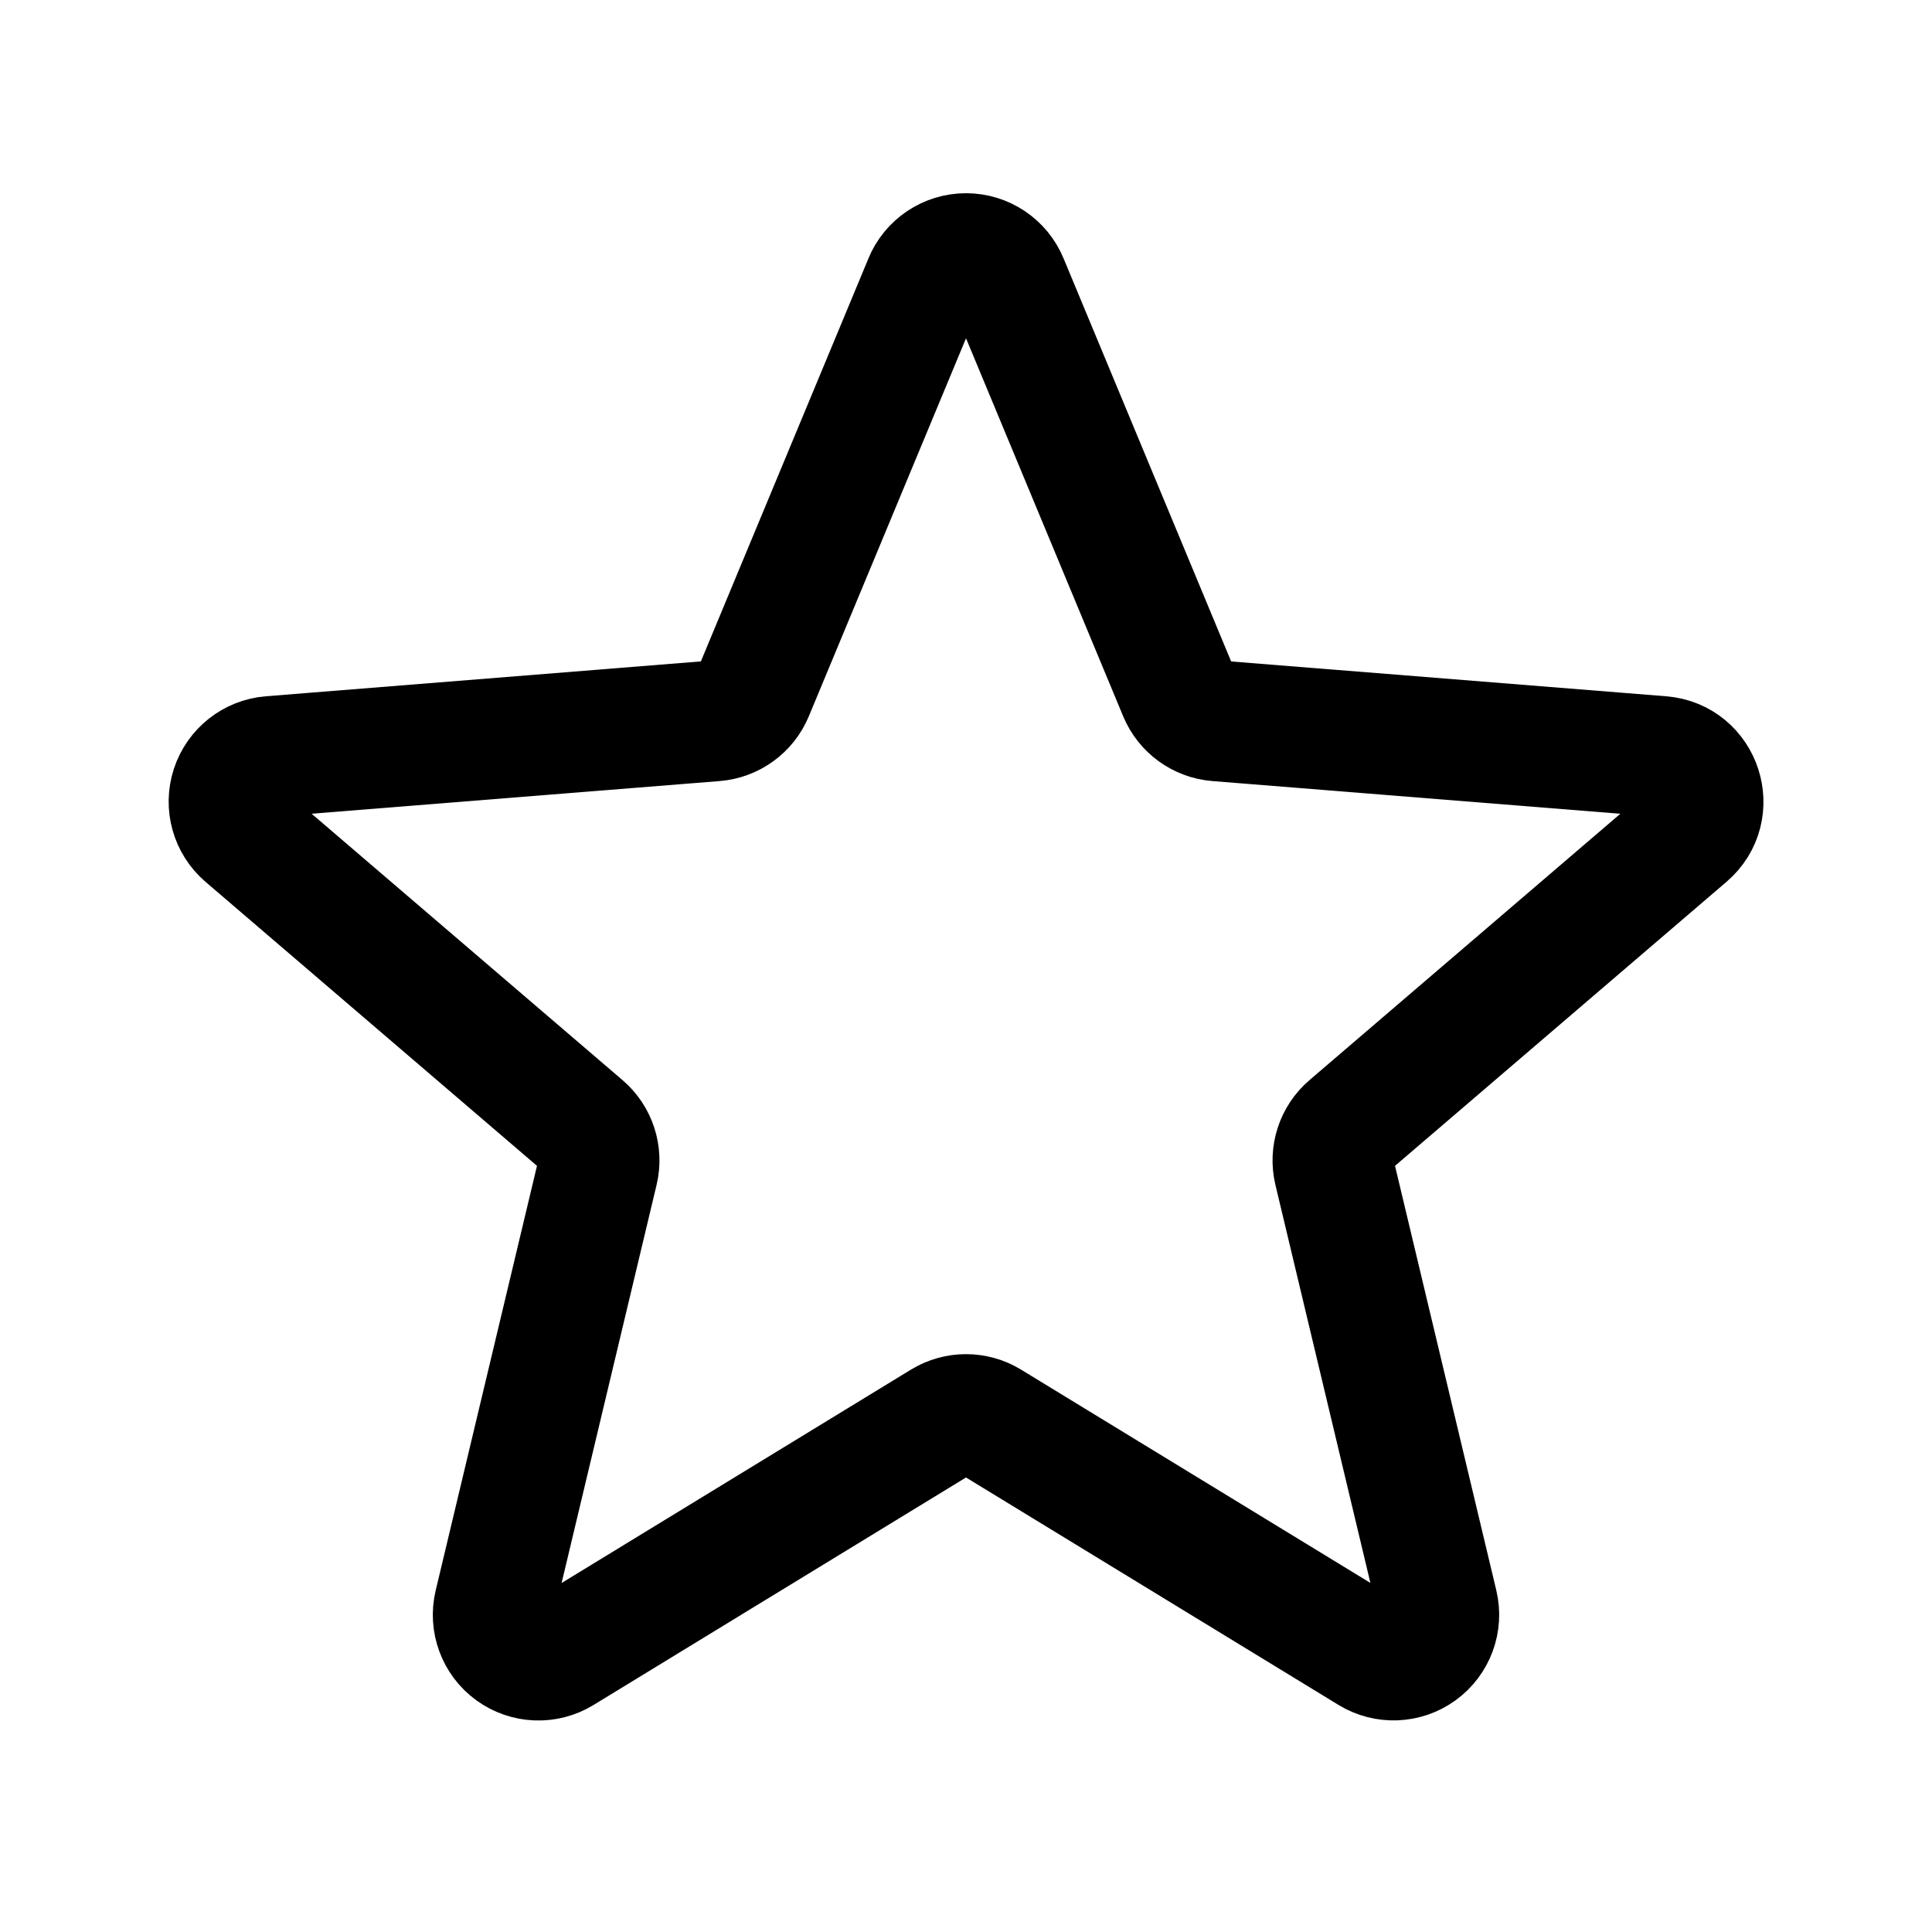
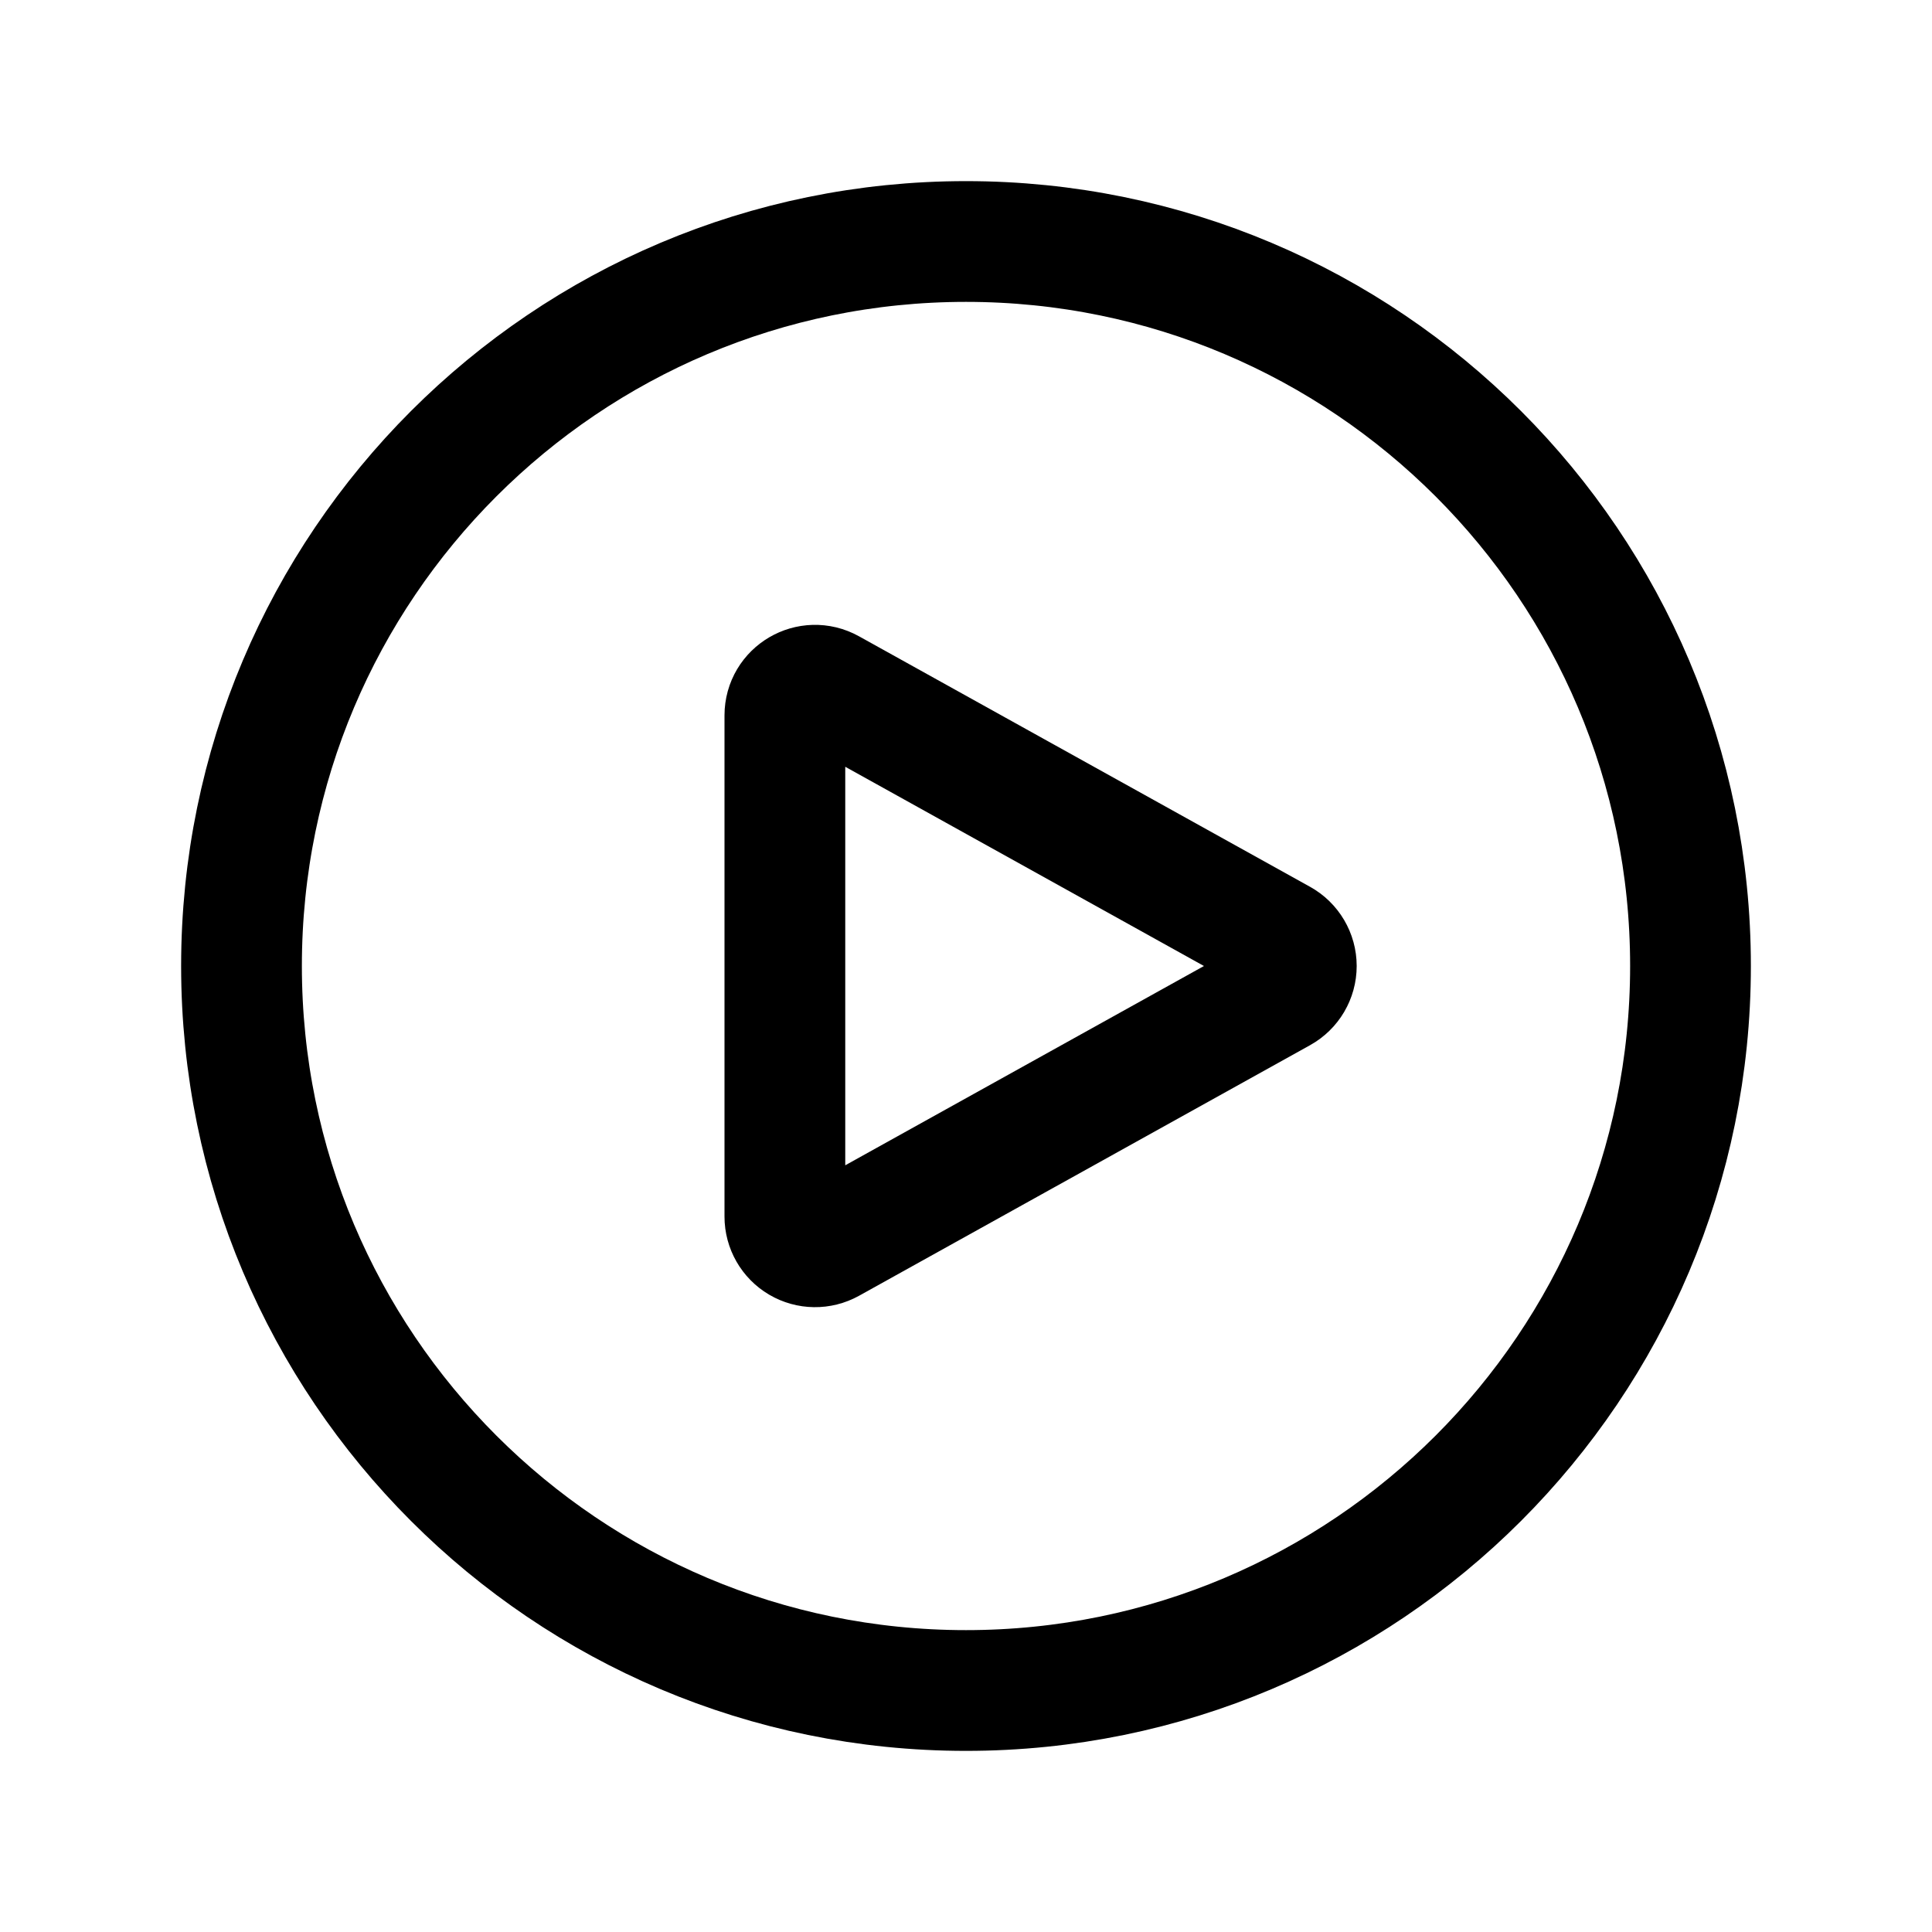
<svg xmlns="http://www.w3.org/2000/svg" fill="none" viewBox="0 0 24 24" stroke-width="1.5" stroke="currentColor" class="w-6 h-6">
-   <path stroke-linecap="round" stroke-linejoin="round" d="M11.48 3.499a.562.562 0 011.04 0l2.125 5.111a.563.563 0 00.475.345l5.518.442c.499.04.701.663.321.988l-4.204 3.602a.563.563 0 00-.182.557l1.285 5.385a.562.562 0 01-.84.61l-4.725-2.885a.563.563 0 00-.586 0L6.982 20.54a.562.562 0 01-.84-.61l1.285-5.386a.562.562 0 00-.182-.557l-4.204-3.602a.563.563 0 01.321-.988l5.518-.442a.563.563 0 00.475-.345L11.48 3.5z" />
+   <path stroke-linecap="round" stroke-linejoin="round" d="M21 12a9 9 0 11-18 0 9 9 0 0118 0z" />
+   <path stroke-linecap="round" stroke-linejoin="round" d="M15.91 11.672a.375.375 0 010 .656l-5.603 3.113a.375.375 0 01-.557-.328V8.887c0-.286.307-.466.557-.327l5.603 3.112z" />
</svg>
